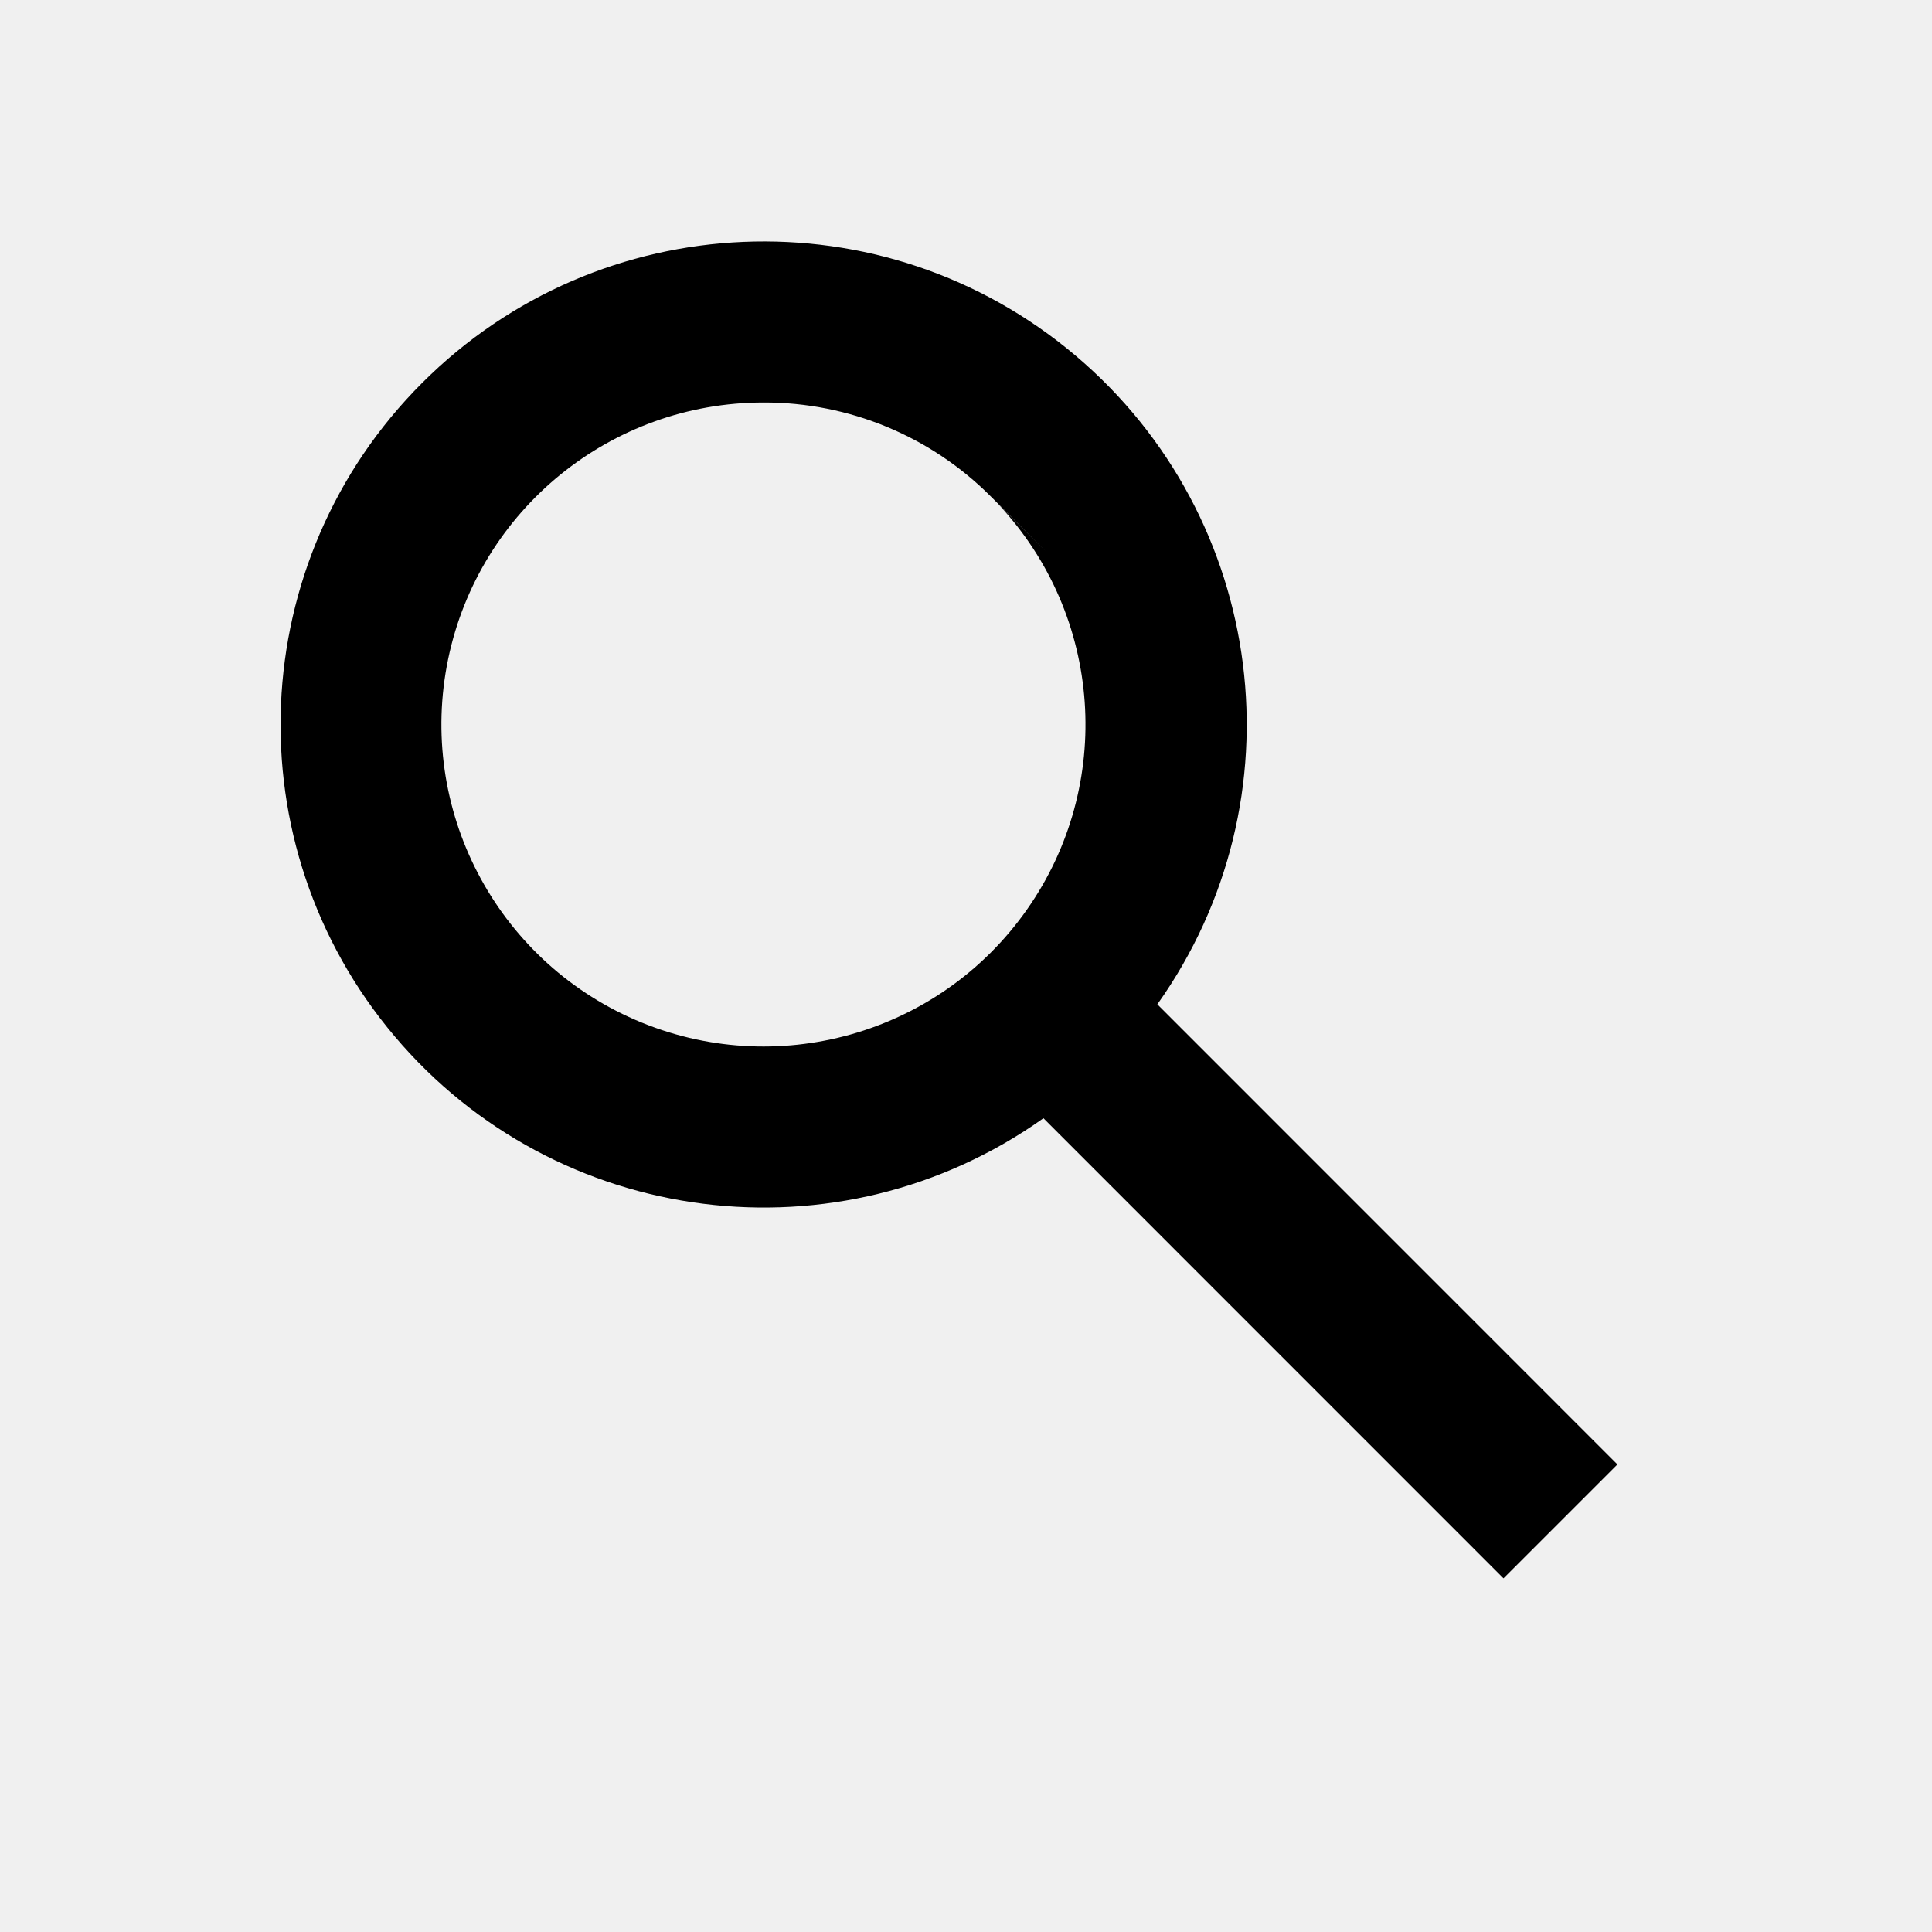
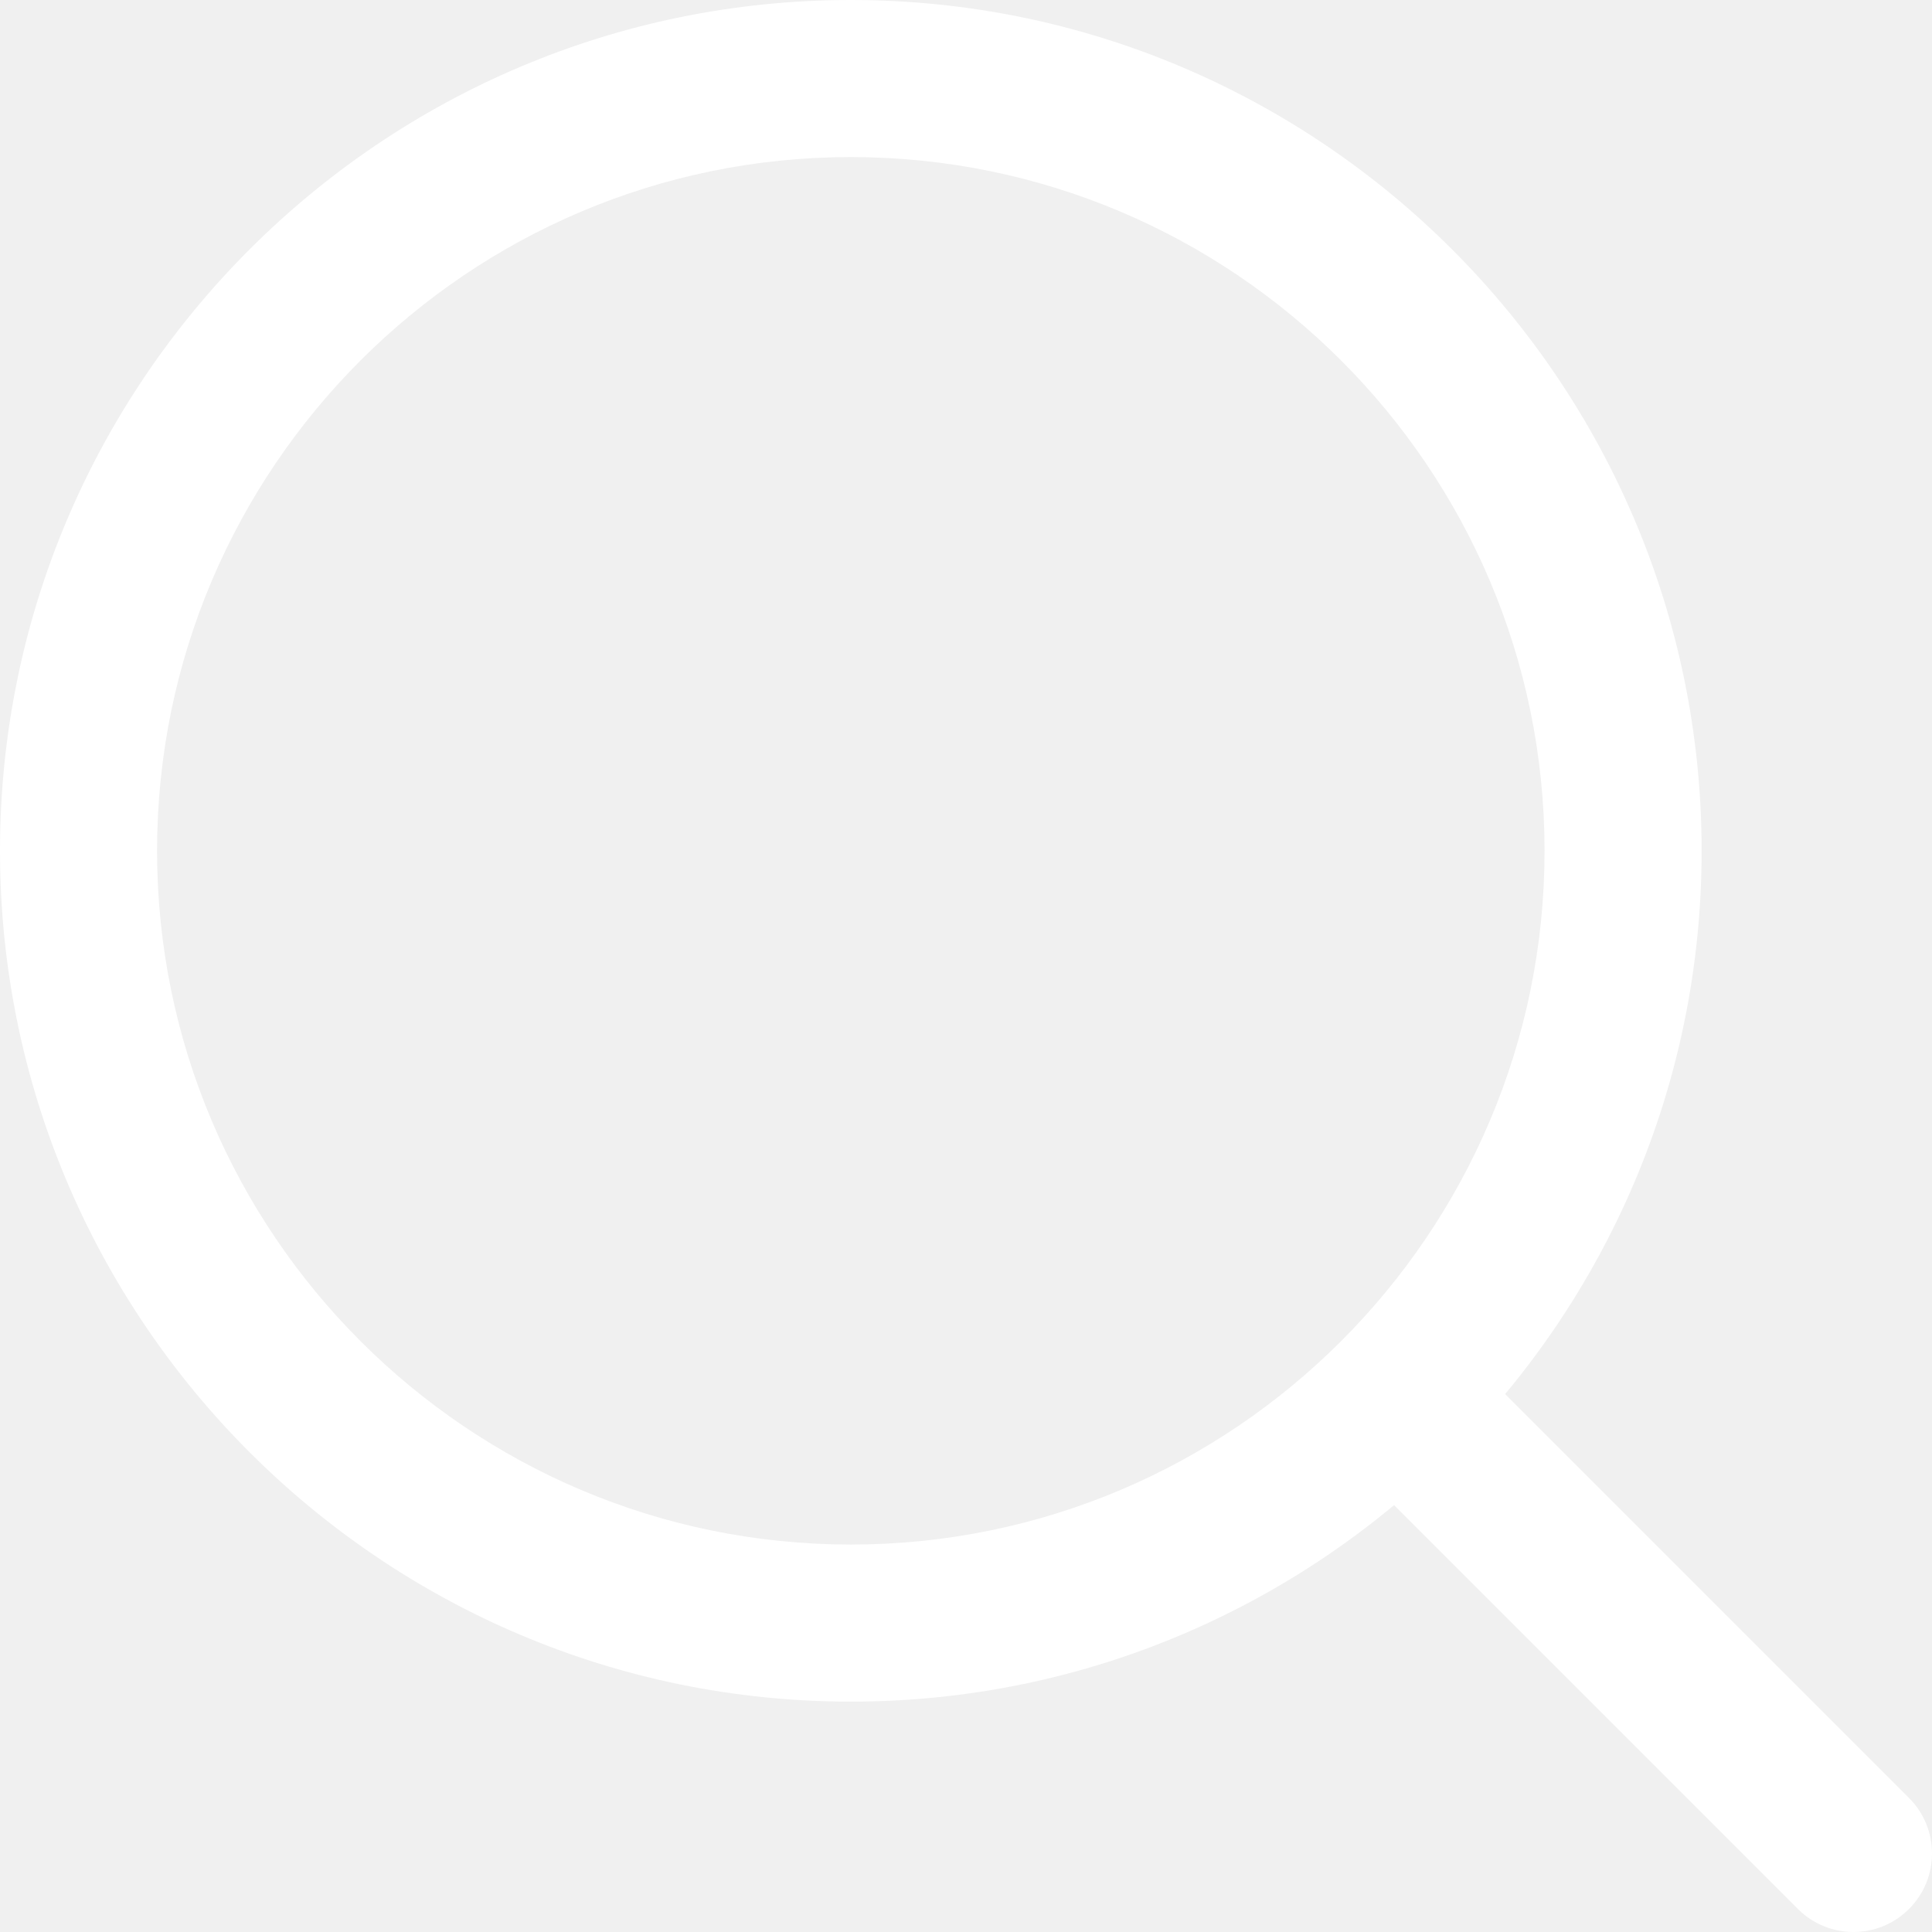
- <svg xmlns="http://www.w3.org/2000/svg" width="24" height="24" viewBox="0 0 24 24" fill="none">
-   <path d="M18.677 19.607L12.962 13.891C10.42 15.698 6.916 15.256 4.903 12.874C2.889 10.492 3.037 6.964 5.243 4.758C7.448 2.551 10.976 2.403 13.359 4.416C15.742 6.43 16.185 9.933 14.377 12.476L20.092 18.192L18.678 19.606L18.677 19.607ZM9.485 5C7.589 5 5.953 6.331 5.567 8.187C5.182 10.044 6.154 11.916 7.894 12.67C9.634 13.424 11.664 12.853 12.755 11.302C13.847 9.751 13.699 7.647 12.402 6.264L13.007 6.864L12.325 6.184L12.313 6.172C11.565 5.419 10.546 4.997 9.485 5Z" fill="#000000" />
+ <svg xmlns="http://www.w3.org/2000/svg" width="512" height="512" viewBox="0 0 512 512" fill="none">
+   <g clip-path="url(#clip0)">
+     <path d="M225.474 0C101.151 0 0 101.151 0 225.474C0 349.804 101.151 450.948 225.474 450.948C349.804 450.948 450.948 349.804 450.948 225.474C450.948 101.151 349.804 0 225.474 0ZM225.474 409.323C124.101 409.323 41.626 326.848 41.626 225.475C41.626 124.102 124.101 41.626 225.474 41.626C326.847 41.626 409.322 124.101 409.322 225.474C409.322 326.847 326.847 409.323 225.474 409.323Z" fill="white" />
+     <path d="M505.902 476.472L386.574 357.144C378.443 349.013 365.275 349.013 357.144 357.144C349.013 365.268 349.013 378.45 357.144 386.574L476.472 505.902C480.537 509.967 485.859 512 491.187 512C496.508 512 501.836 509.967 505.902 505.902C514.033 497.778 514.033 484.596 505.902 476.472Z" fill="white" />
+   </g>
+   <defs>
+     <clipPath id="clip0">
+       <rect width="512" height="512" fill="white" />
+     </clipPath>
+   </defs>
</svg>
